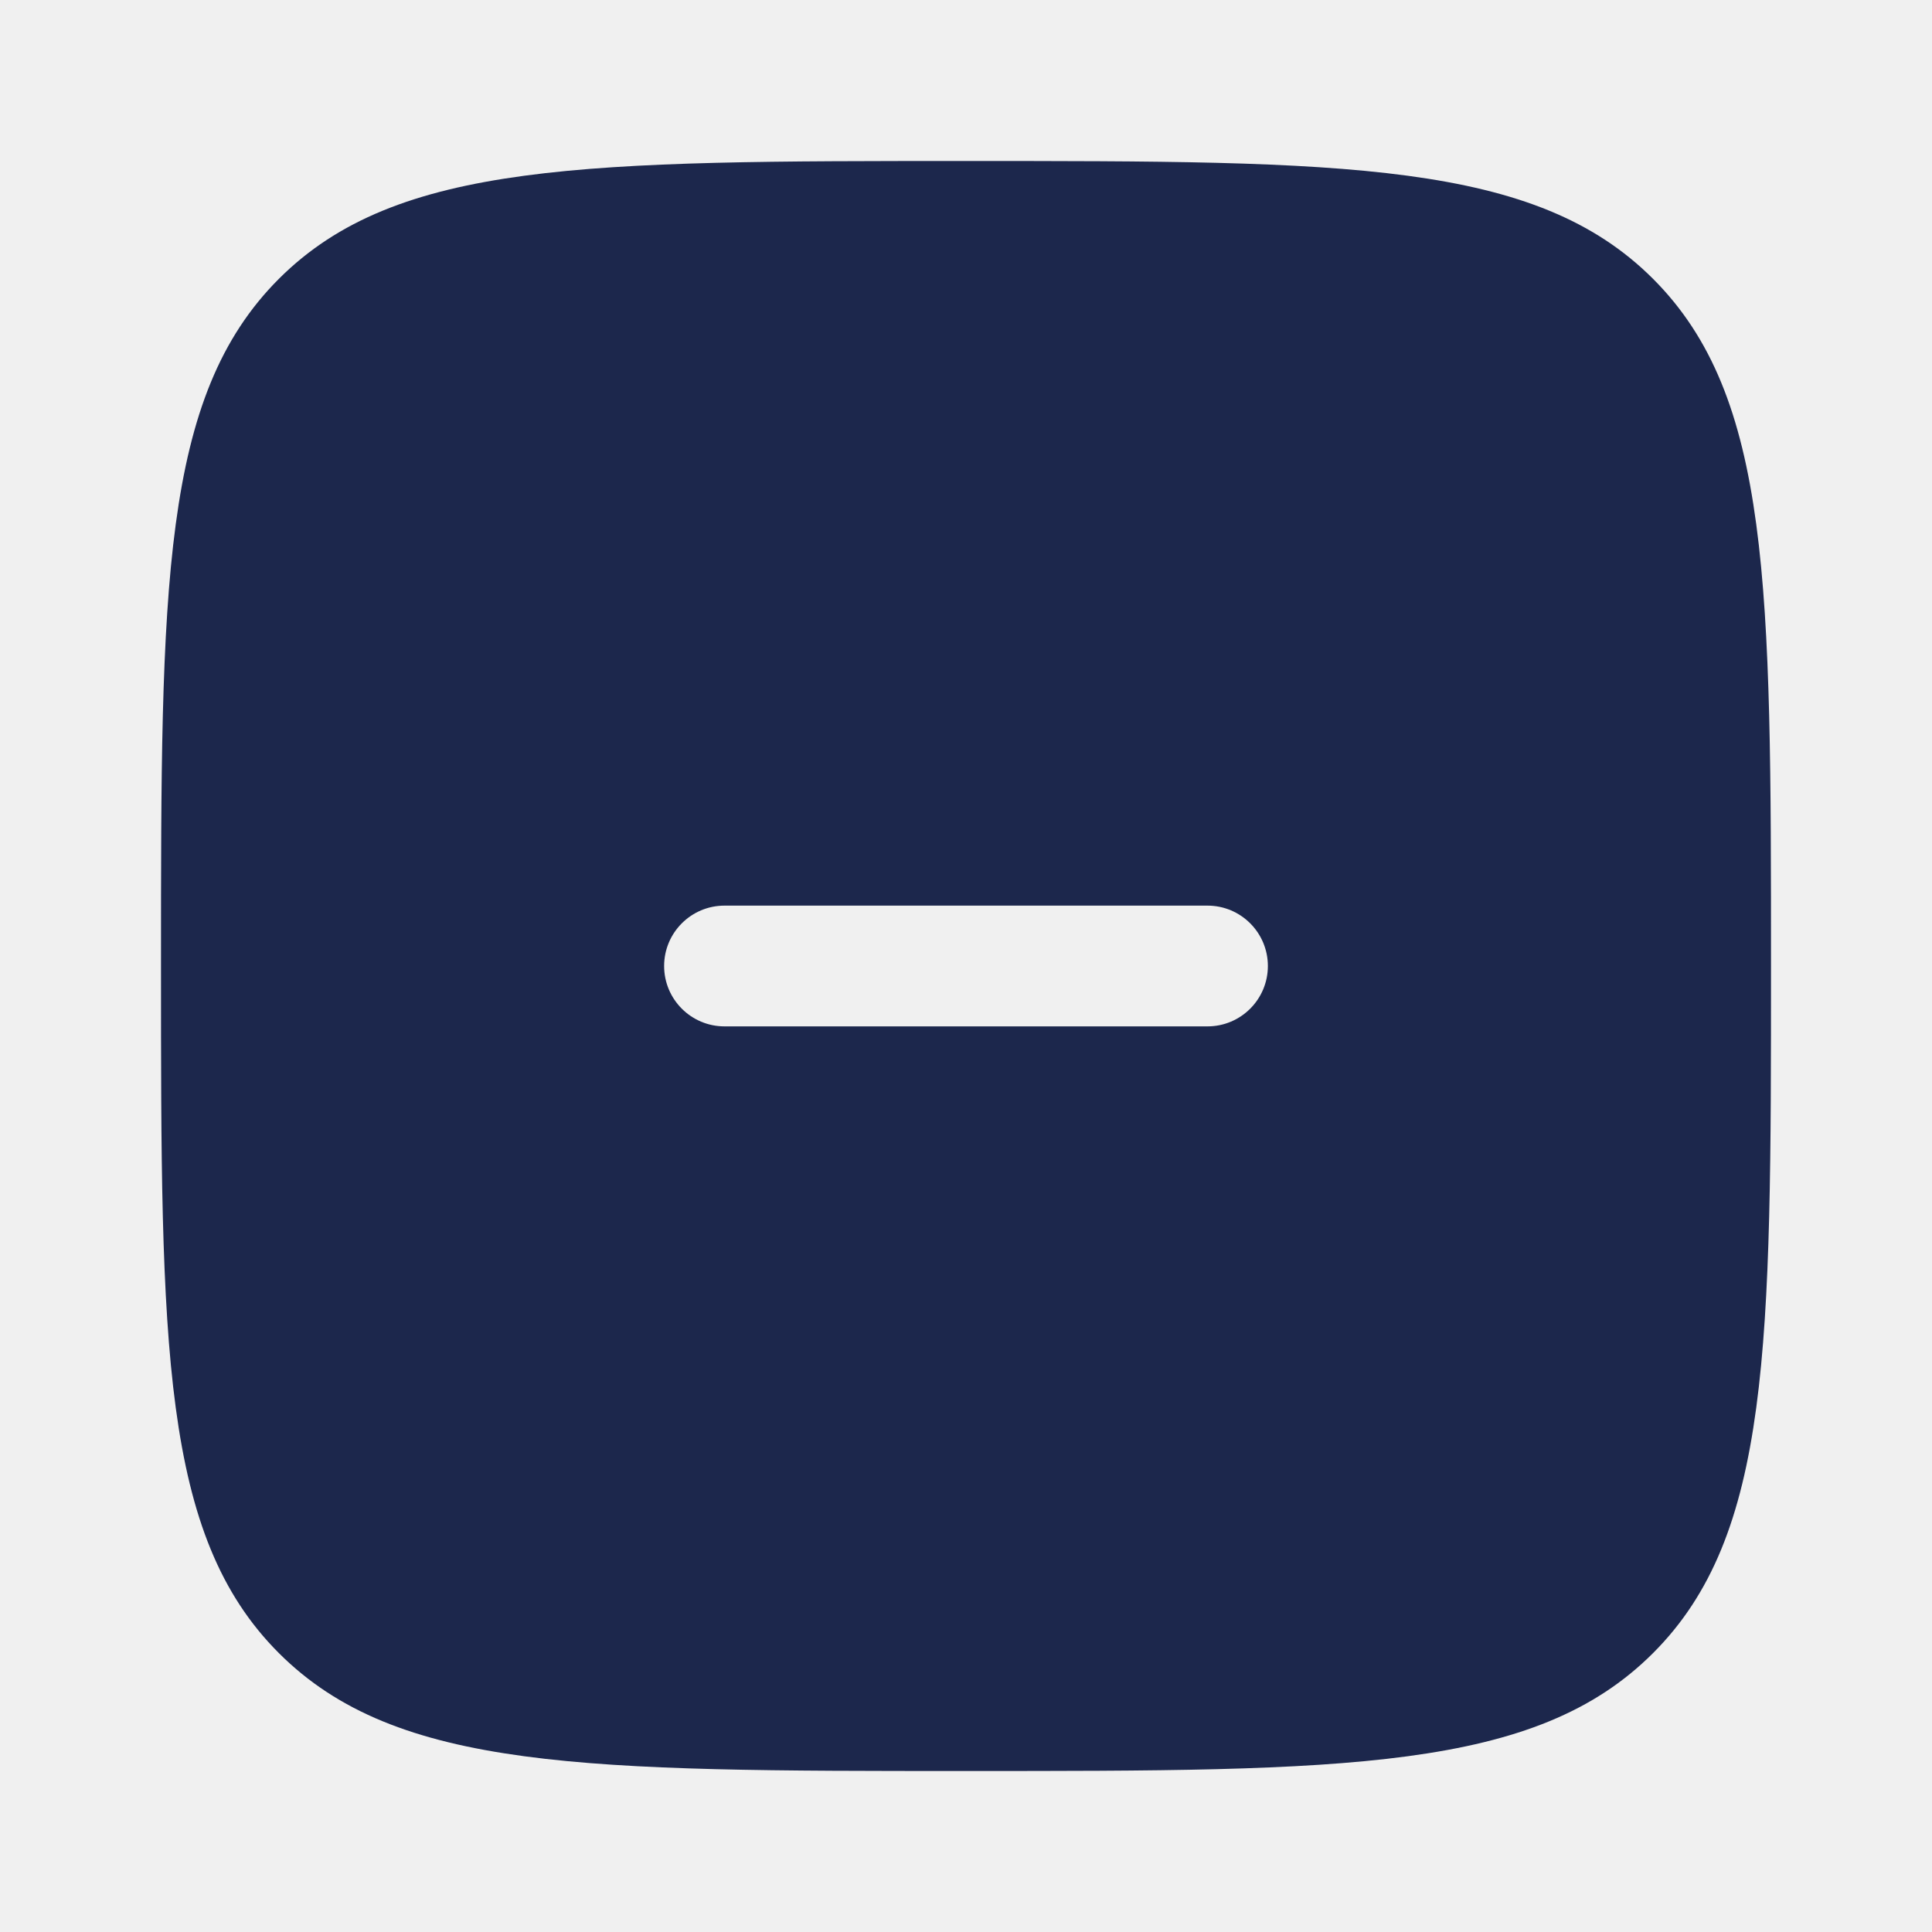
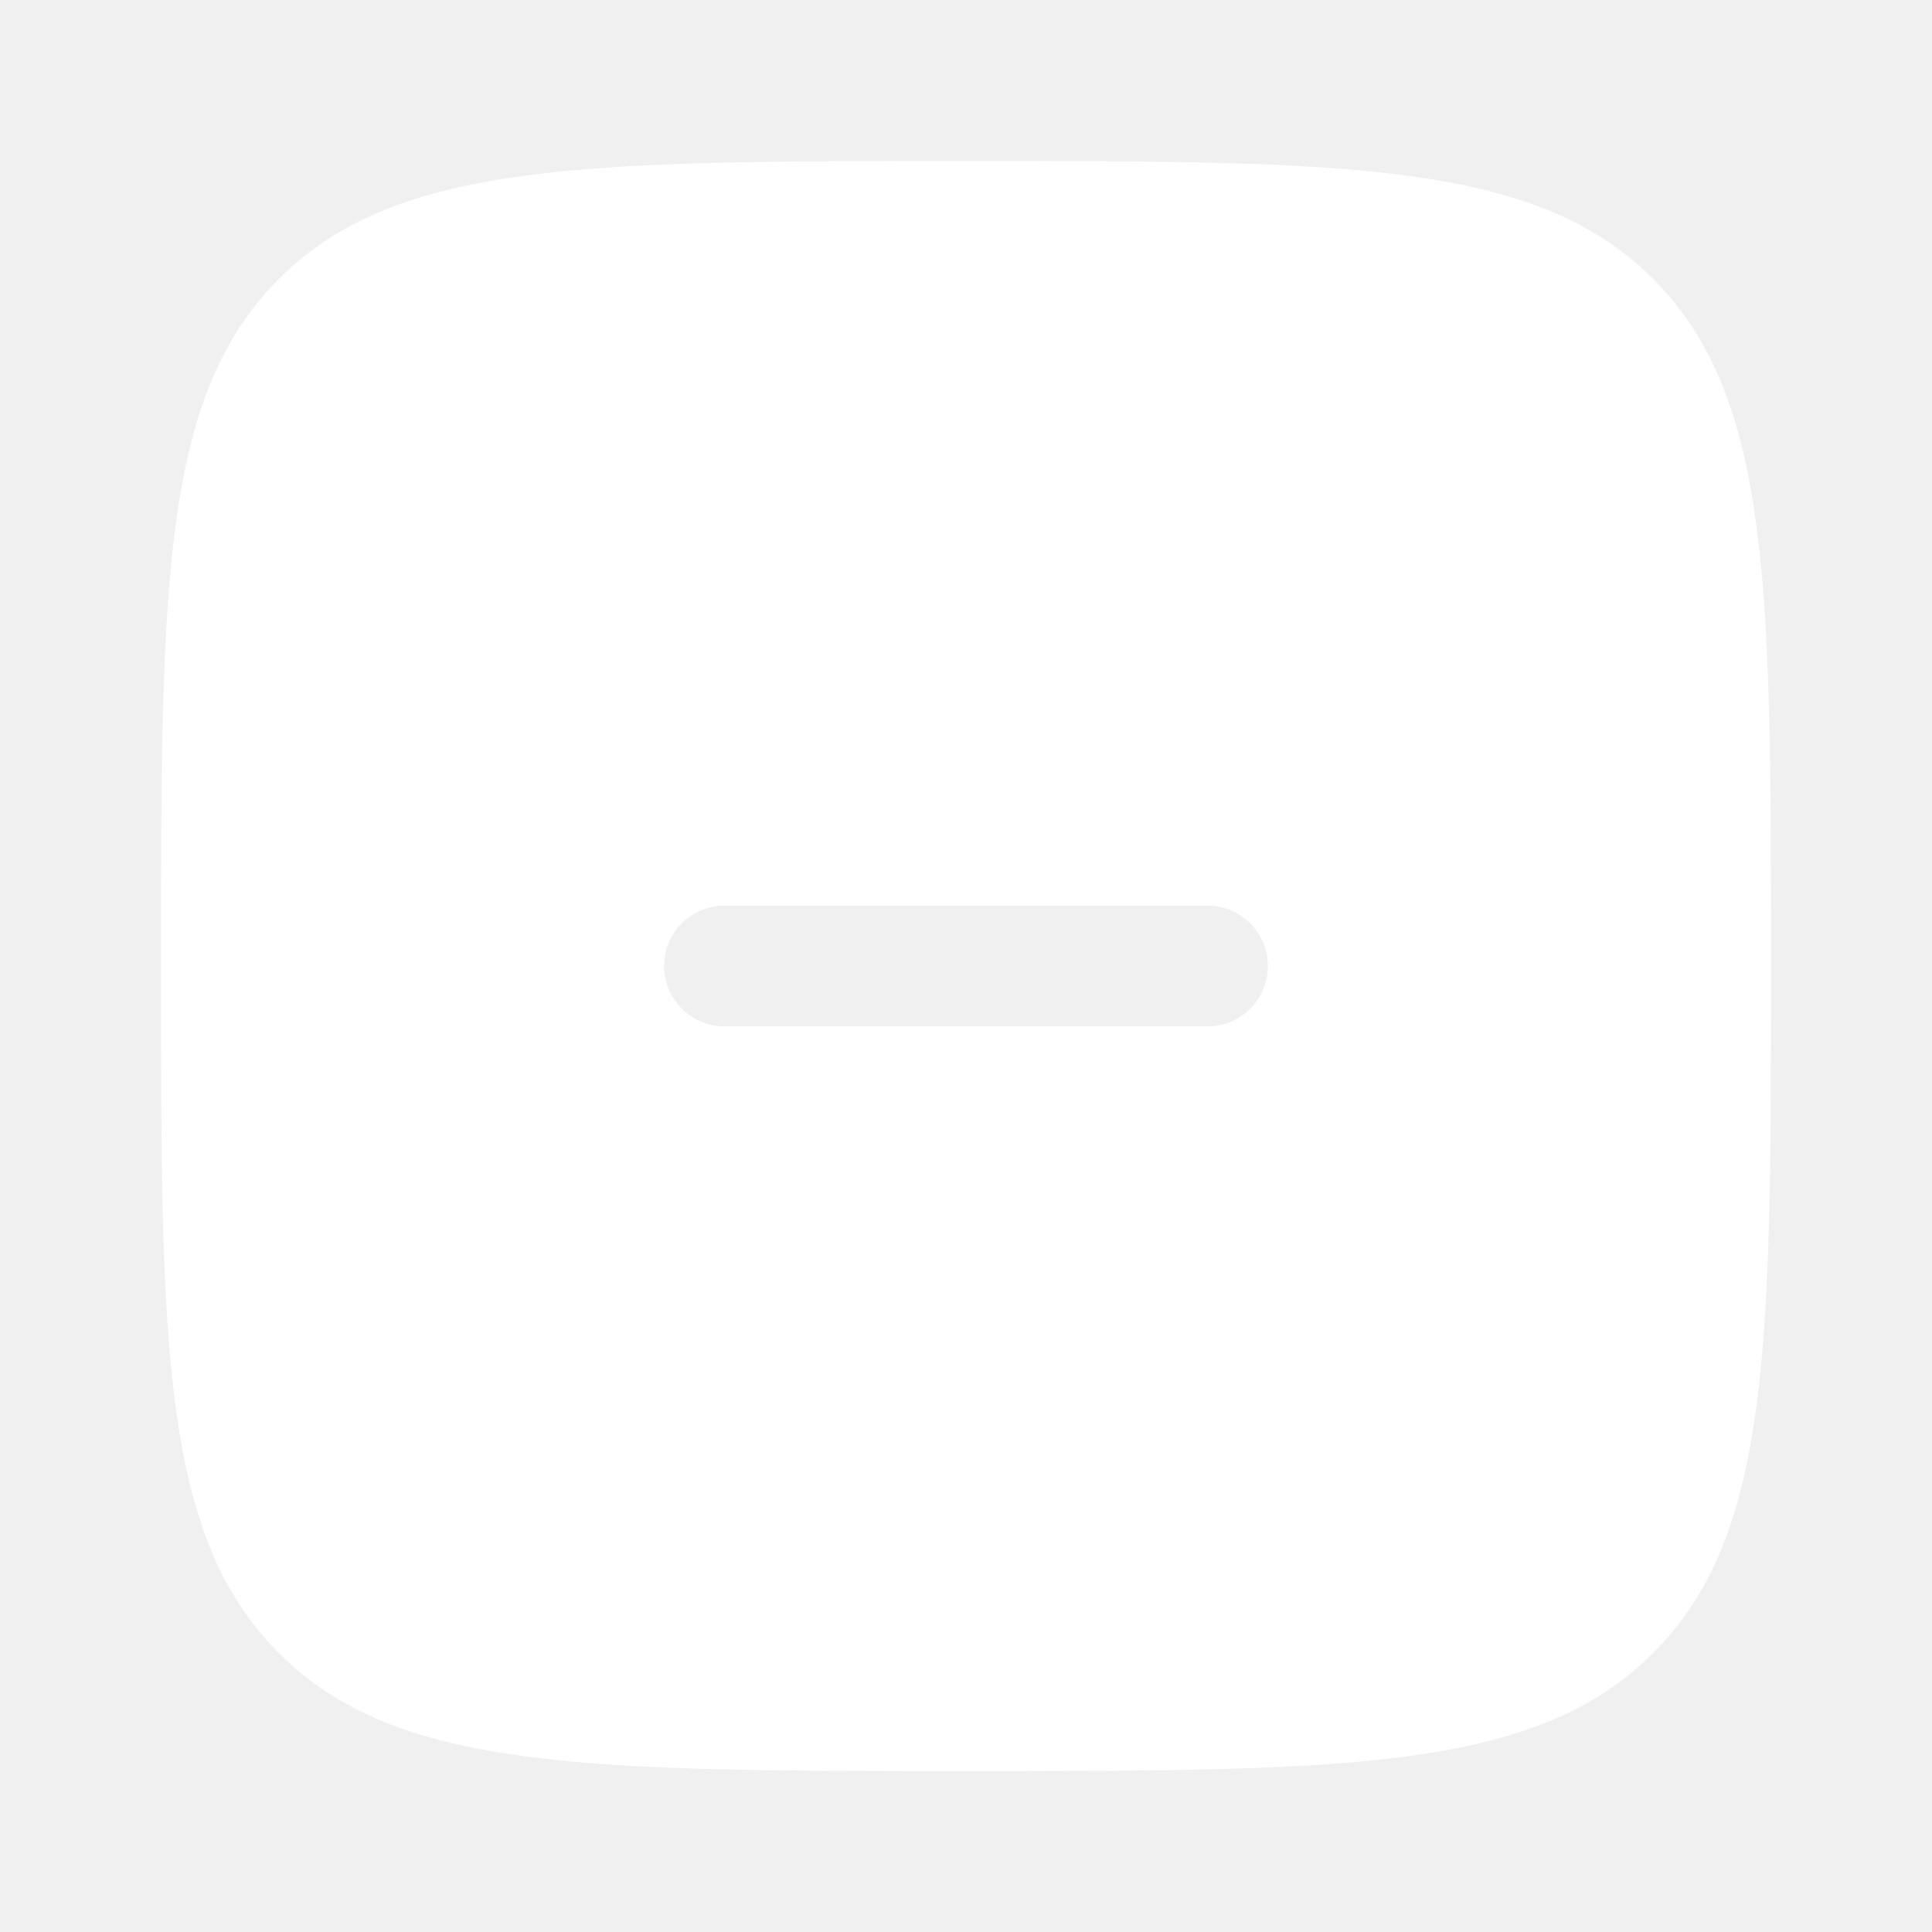
<svg xmlns="http://www.w3.org/2000/svg" width="800px" height="800px" viewBox="0 0 24 24" fill="none">
-   <path fill-rule="evenodd" clip-rule="evenodd" d="M12 22C7.286 22 4.929 22 3.464 20.535C2 19.071 2 16.714 2 12C2 7.286 2 4.929 3.464 3.464C4.929 2 7.286 2 12 2C16.714 2 19.071 2 20.535 3.464C22 4.929 22 7.286 22 12C22 16.714 22 19.071 20.535 20.535C19.071 22 16.714 22 12 22ZM15.75 12C15.75 12.414 15.414 12.75 15 12.75H9C8.586 12.75 8.25 12.414 8.25 12C8.25 11.586 8.586 11.25 9 11.25H15C15.414 11.25 15.75 11.586 15.75 12Z" fill="#1C274C" />
+   <g id="SVGRepo_bgCarrier" stroke-width="0" />
+   <g id="SVGRepo_tracerCarrier" stroke-linecap="round" stroke-linejoin="round" />
+   <g id="SVGRepo_iconCarrier">
+     <path fill-rule="evenodd" clip-rule="evenodd" d="M12 22C7.286 22 4.929 22 3.464 20.535C2 19.071 2 16.714 2 12C2 7.286 2 4.929 3.464 3.464C4.929 2 7.286 2 12 2C16.714 2 19.071 2 20.535 3.464C22 4.929 22 7.286 22 12C22 16.714 22 19.071 20.535 20.535C19.071 22 16.714 22 12 22ZM15.75 12C15.75 12.414 15.414 12.75 15 12.75H9C8.586 12.75 8.25 12.414 8.25 12C8.25 11.586 8.586 11.25 9 11.25H15C15.414 11.25 15.75 11.586 15.75 12Z" fill="#ffffff" />
+   </g>
</svg>
